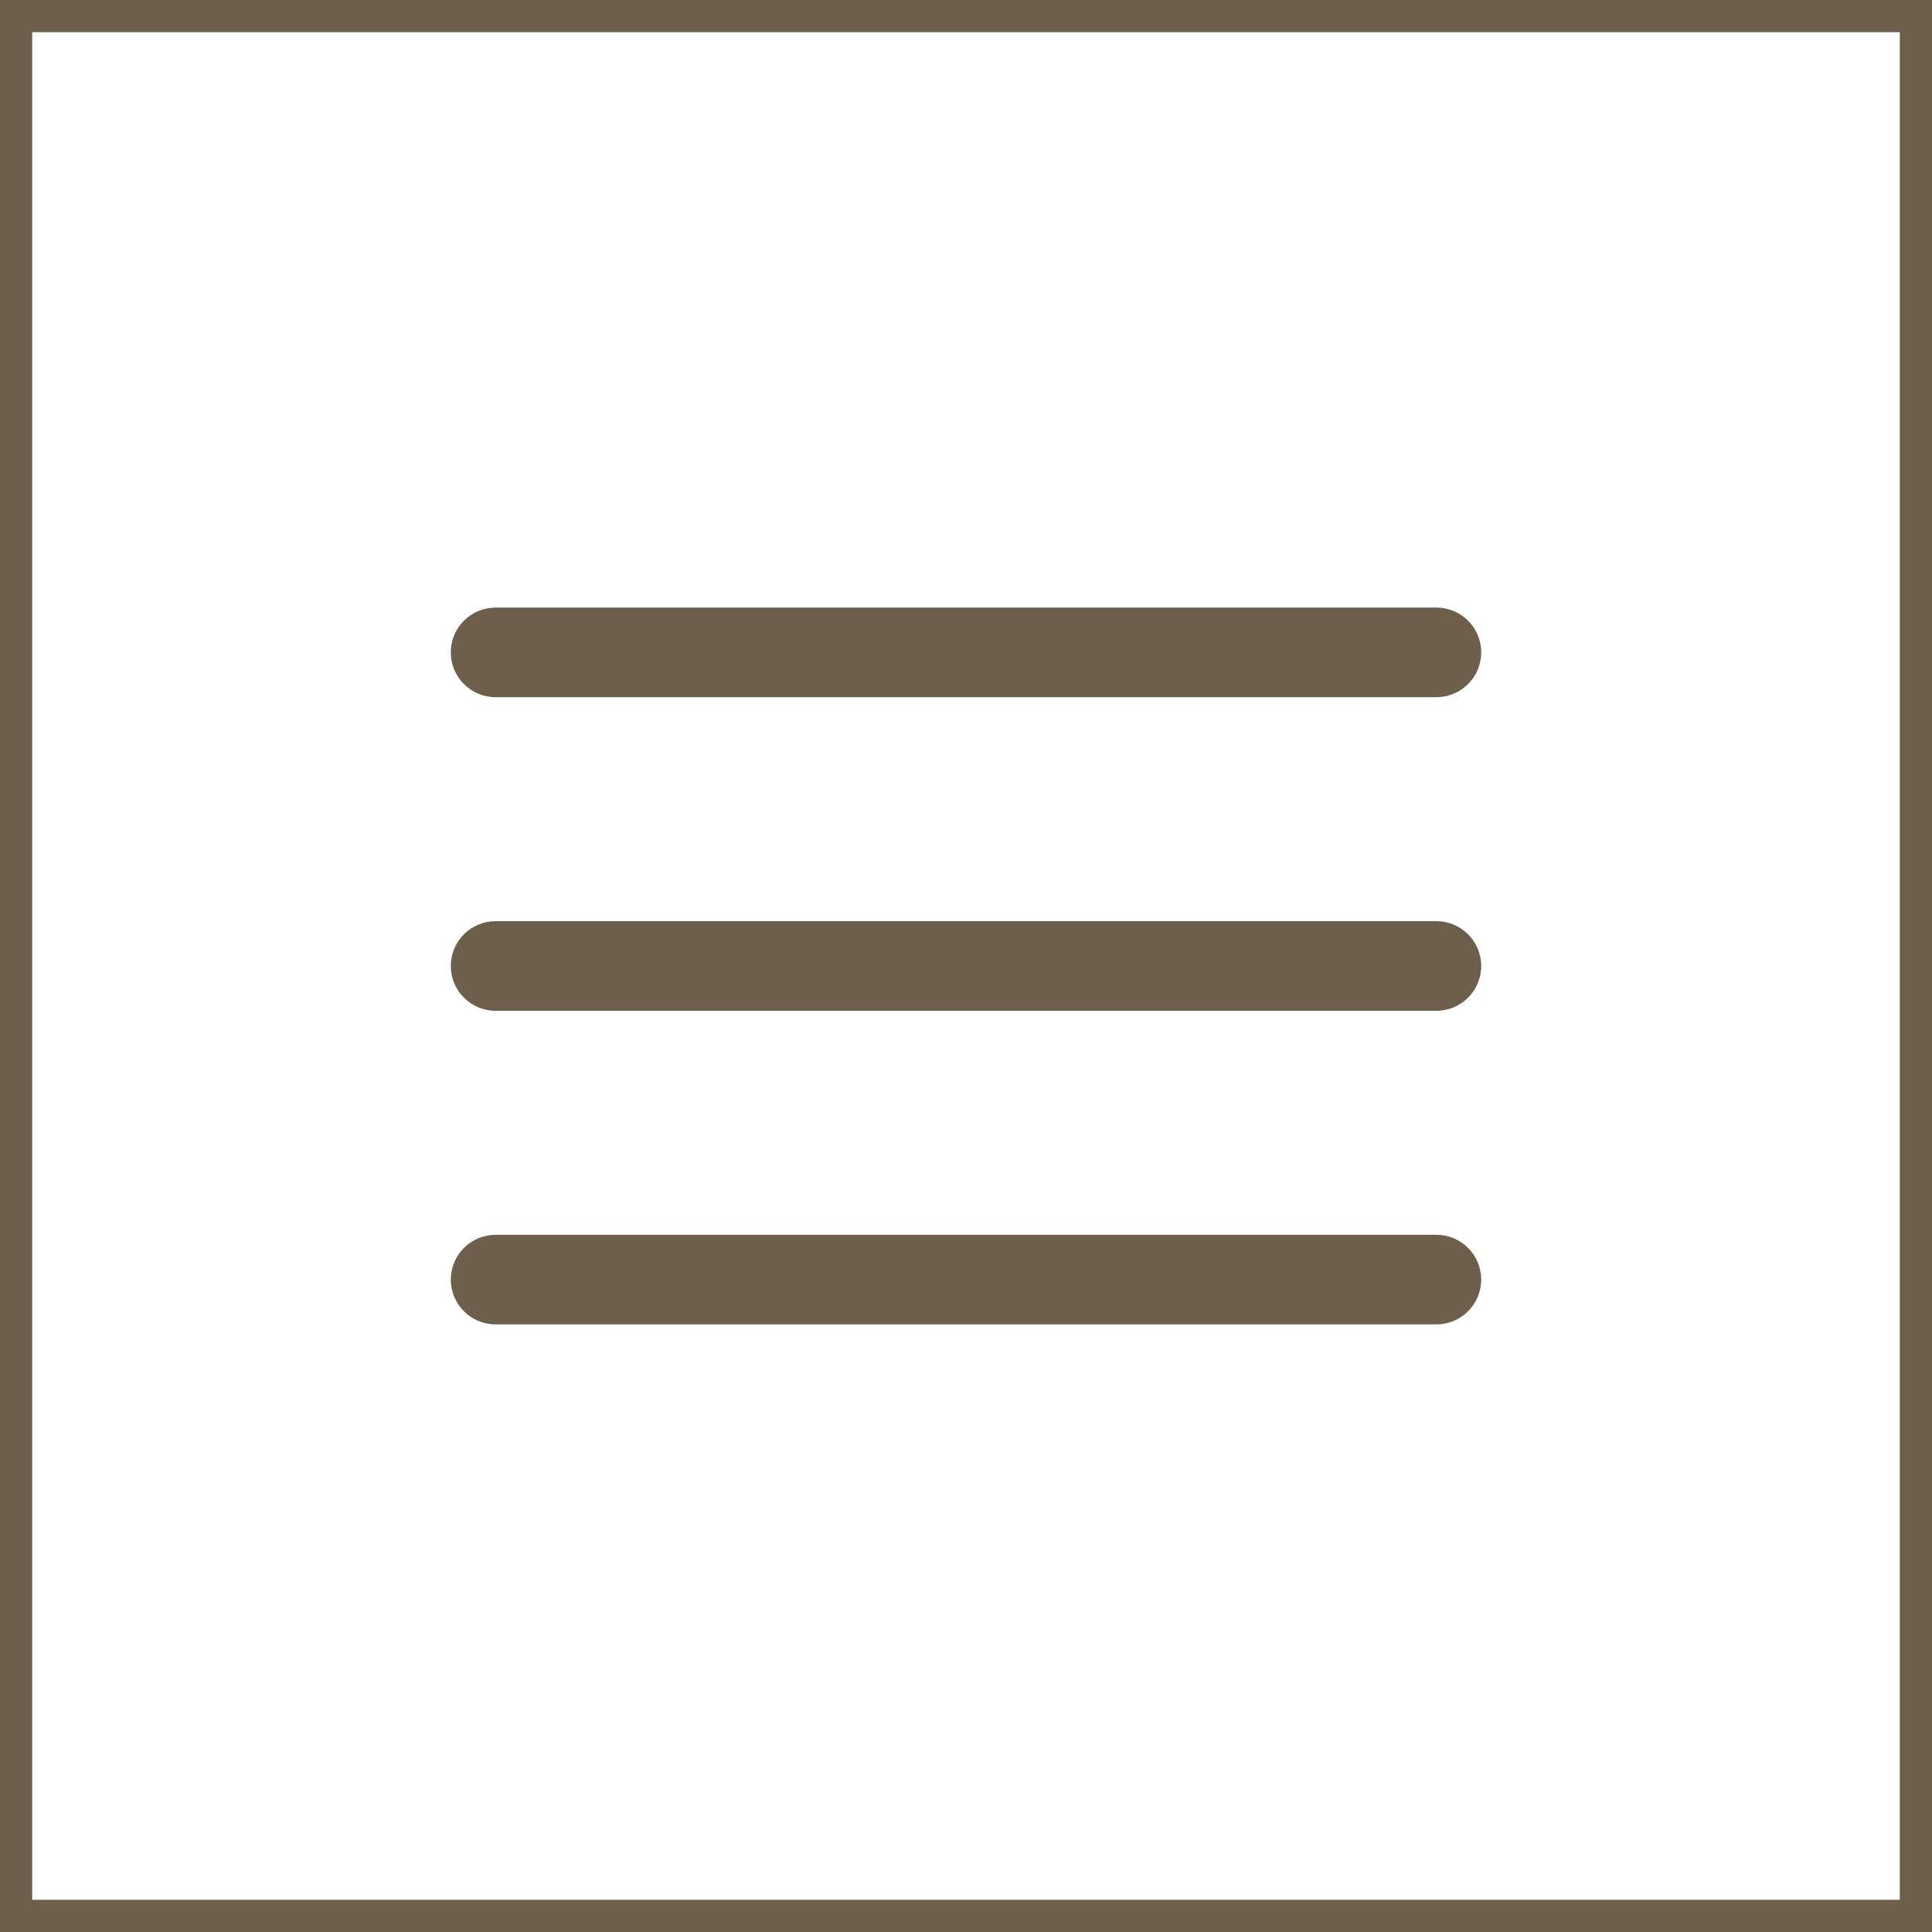
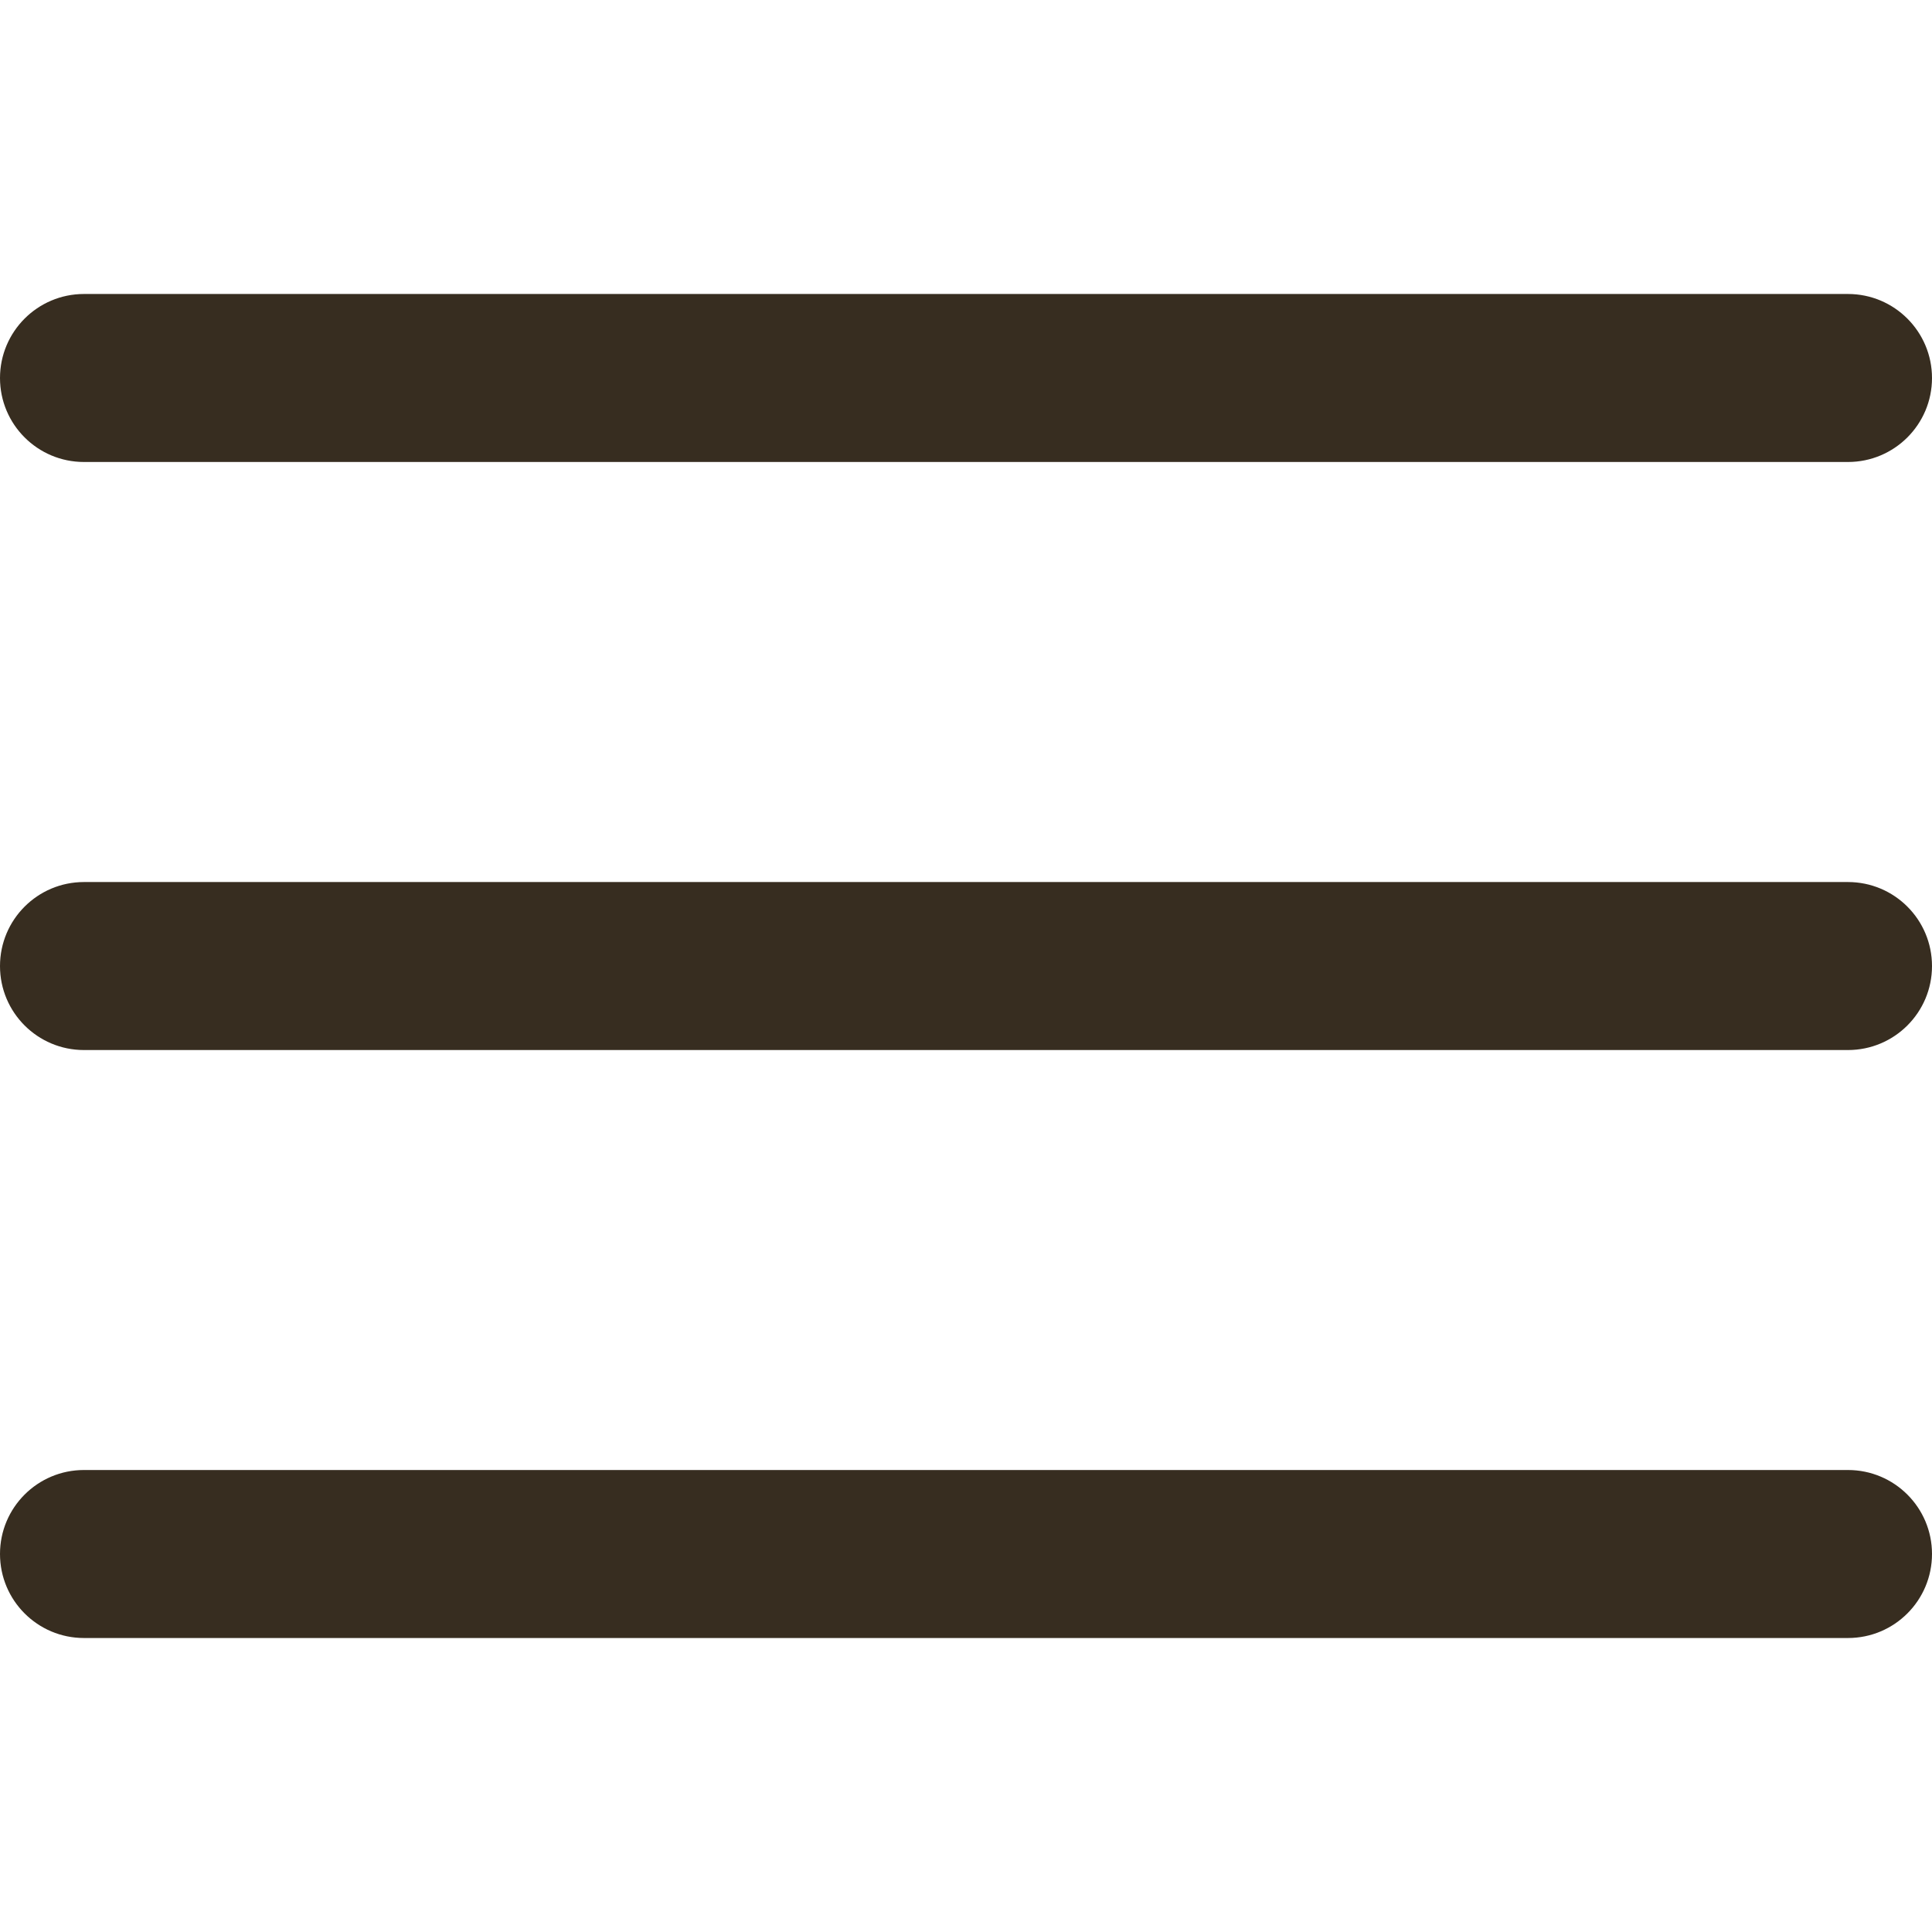
- <svg xmlns="http://www.w3.org/2000/svg" width="60" height="60" viewBox="0 0 60 60" fill="none">
-   <rect x="0.5" y="0.5" width="59" height="59" stroke="#6D5F4C" />
-   <path d="M44.609 28.608H15.391C14.623 28.608 14 29.231 14 30C14 30.768 14.623 31.391 15.391 31.391H44.609C45.377 31.391 46 30.768 46 30C46 29.231 45.377 28.608 44.609 28.608Z" fill="#6D5F4C" />
-   <path d="M15.391 21.652H44.609C45.377 21.652 46 21.029 46 20.26C46 19.492 45.377 18.869 44.609 18.869H15.391C14.623 18.869 14 19.492 14 20.26C14 21.029 14.623 21.652 15.391 21.652Z" fill="#6D5F4C" />
-   <path d="M44.609 38.348H15.391C14.623 38.348 14 38.971 14 39.739C14 40.507 14.623 41.13 15.391 41.13H44.609C45.377 41.13 46 40.507 46 39.739C46 38.971 45.377 38.348 44.609 38.348Z" fill="#6D5F4C" />
+ <svg xmlns="http://www.w3.org/2000/svg" width="24" height="24" viewBox="0 0 24 24" fill="none">
+   <path d="M22.956 10.957H1.043C0.467 10.957 0 11.424 0 12.001C0 12.577 0.467 13.044 1.043 13.044H22.956C23.533 13.044 24 12.577 24 12.001C24 11.424 23.533 10.957 22.956 10.957Z" fill="#372D20" />
+   <path d="M1.043 5.739H22.956C23.533 5.739 24 5.272 24 4.696C24 4.12 23.533 3.652 22.956 3.652H1.043C0.467 3.652 0 4.12 0 4.696C0 5.272 0.467 5.739 1.043 5.739Z" fill="#372D20" />
+   <path d="M22.956 18.261H1.043C0.467 18.261 0 18.728 0 19.304C0 19.881 0.467 20.348 1.043 20.348H22.956C23.533 20.348 24 19.881 24 19.304C24 18.728 23.533 18.261 22.956 18.261Z" fill="#372D20" />
</svg>
